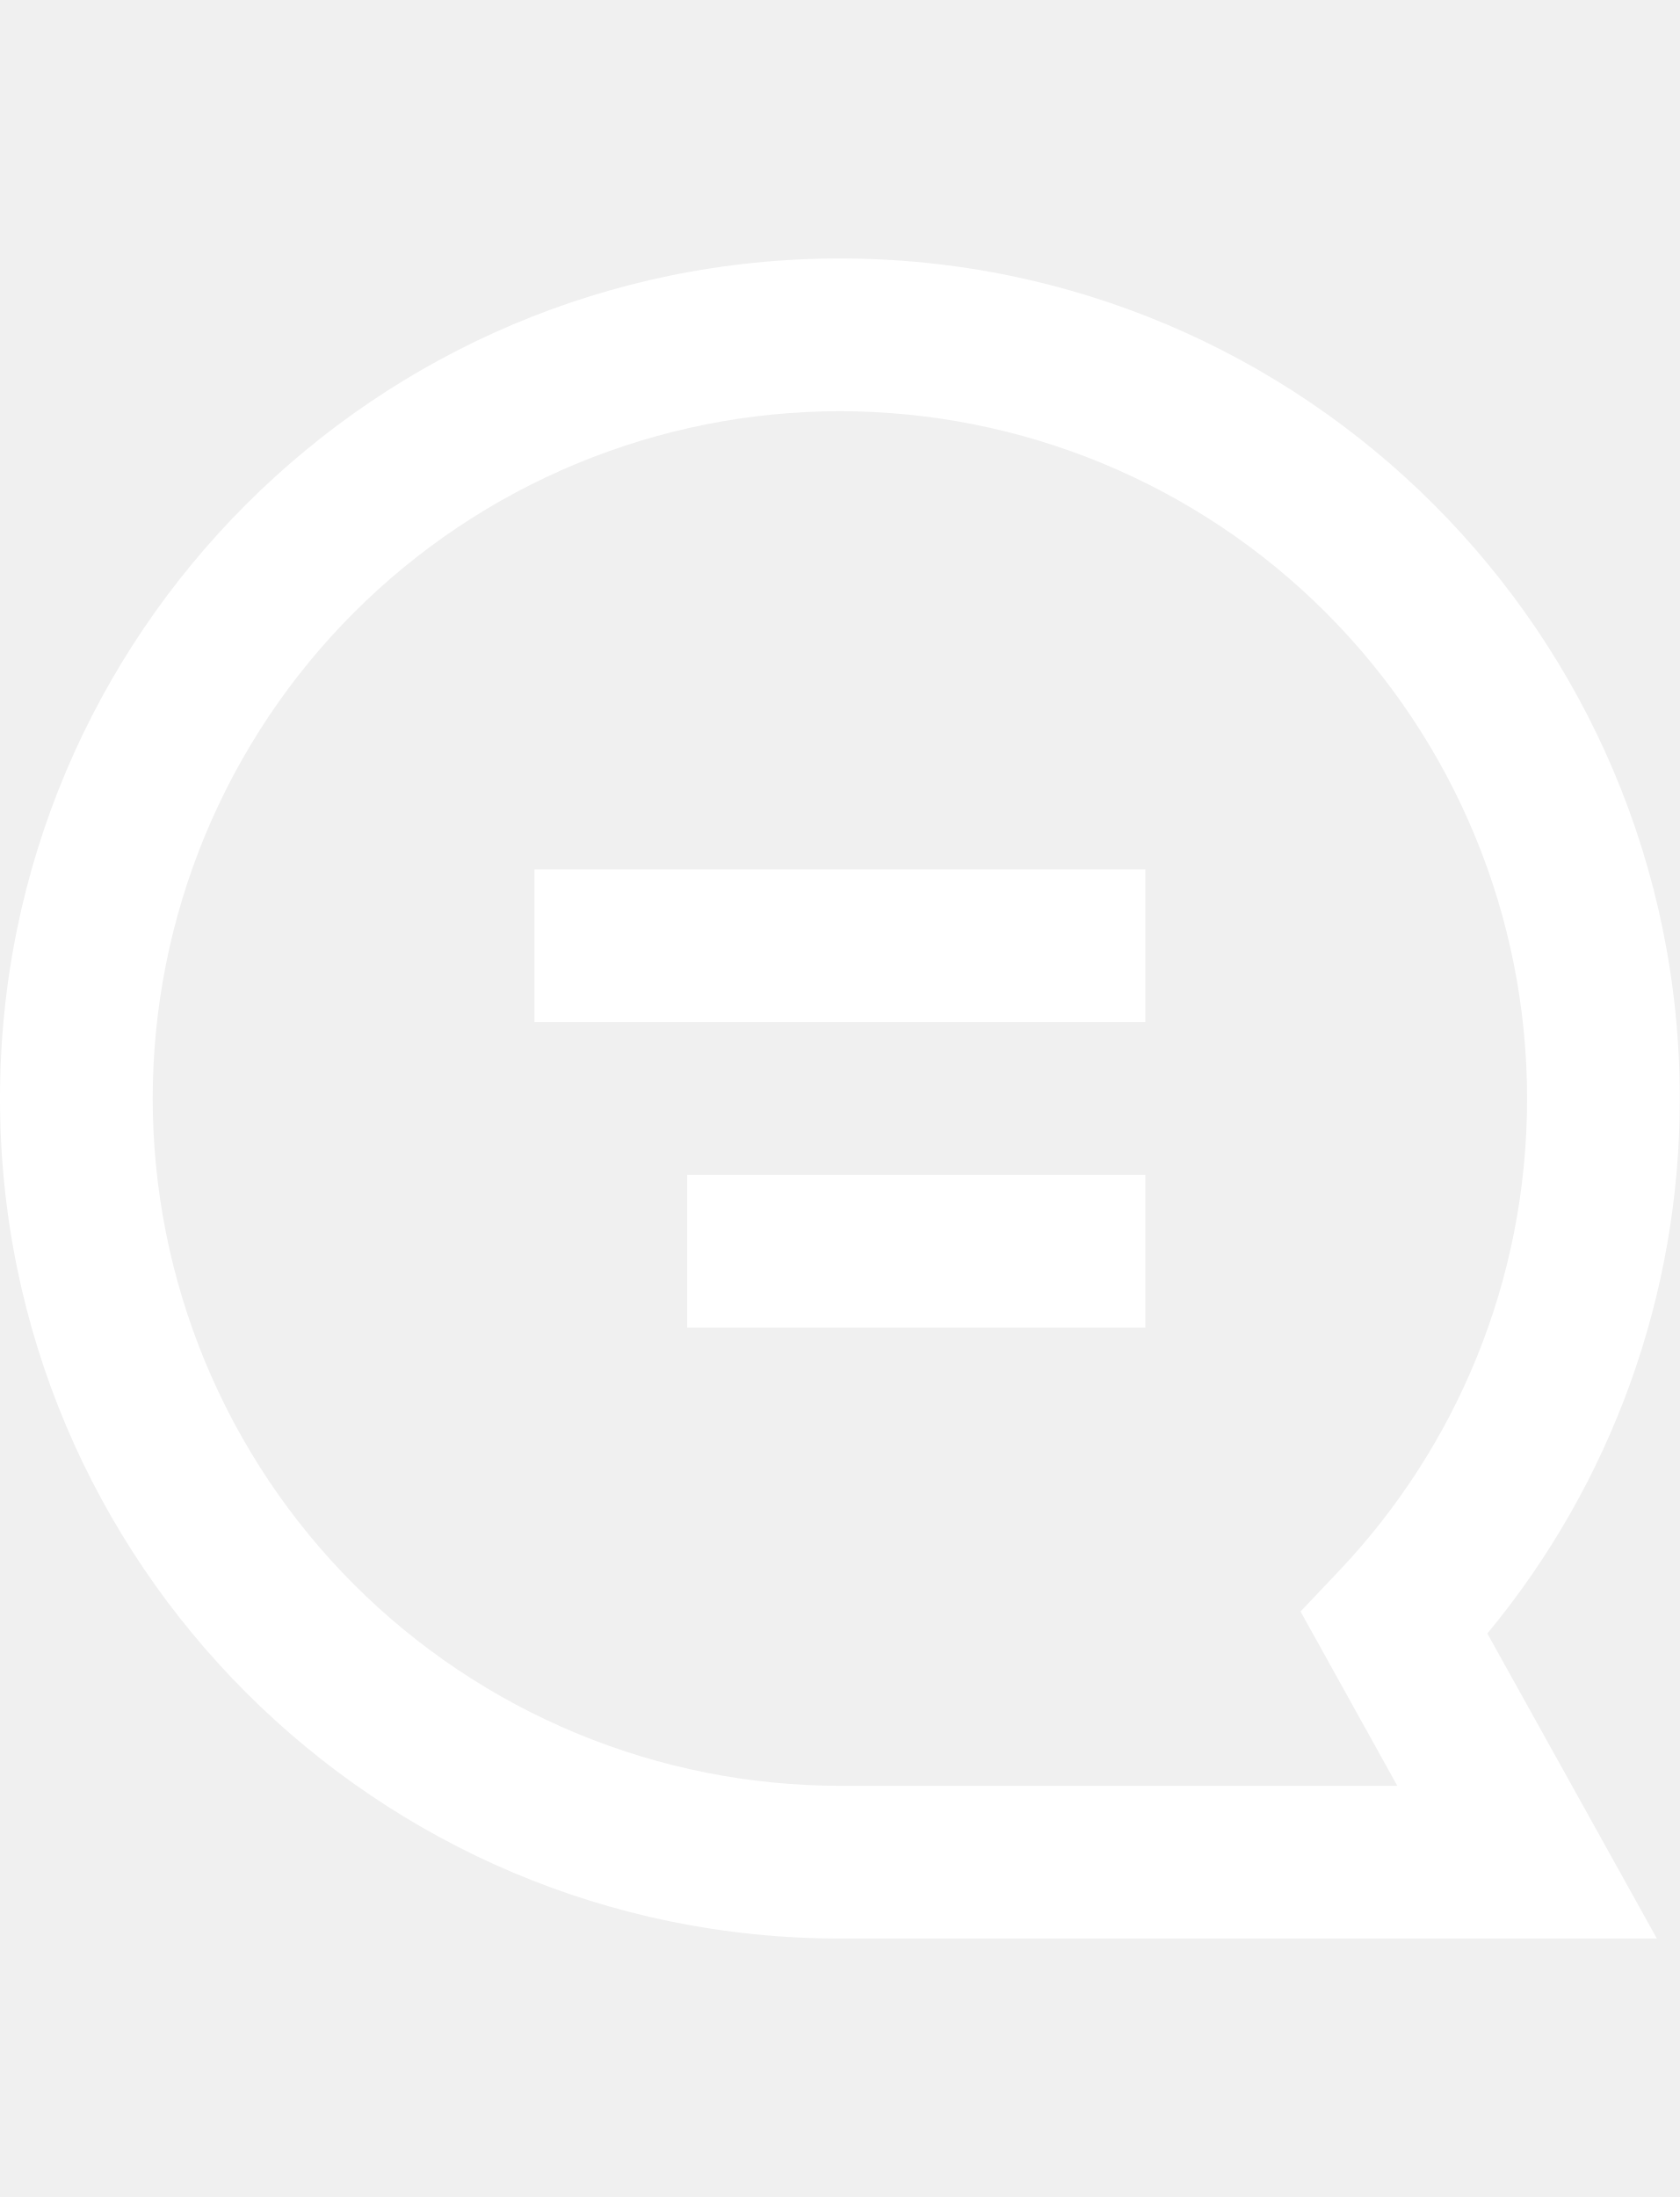
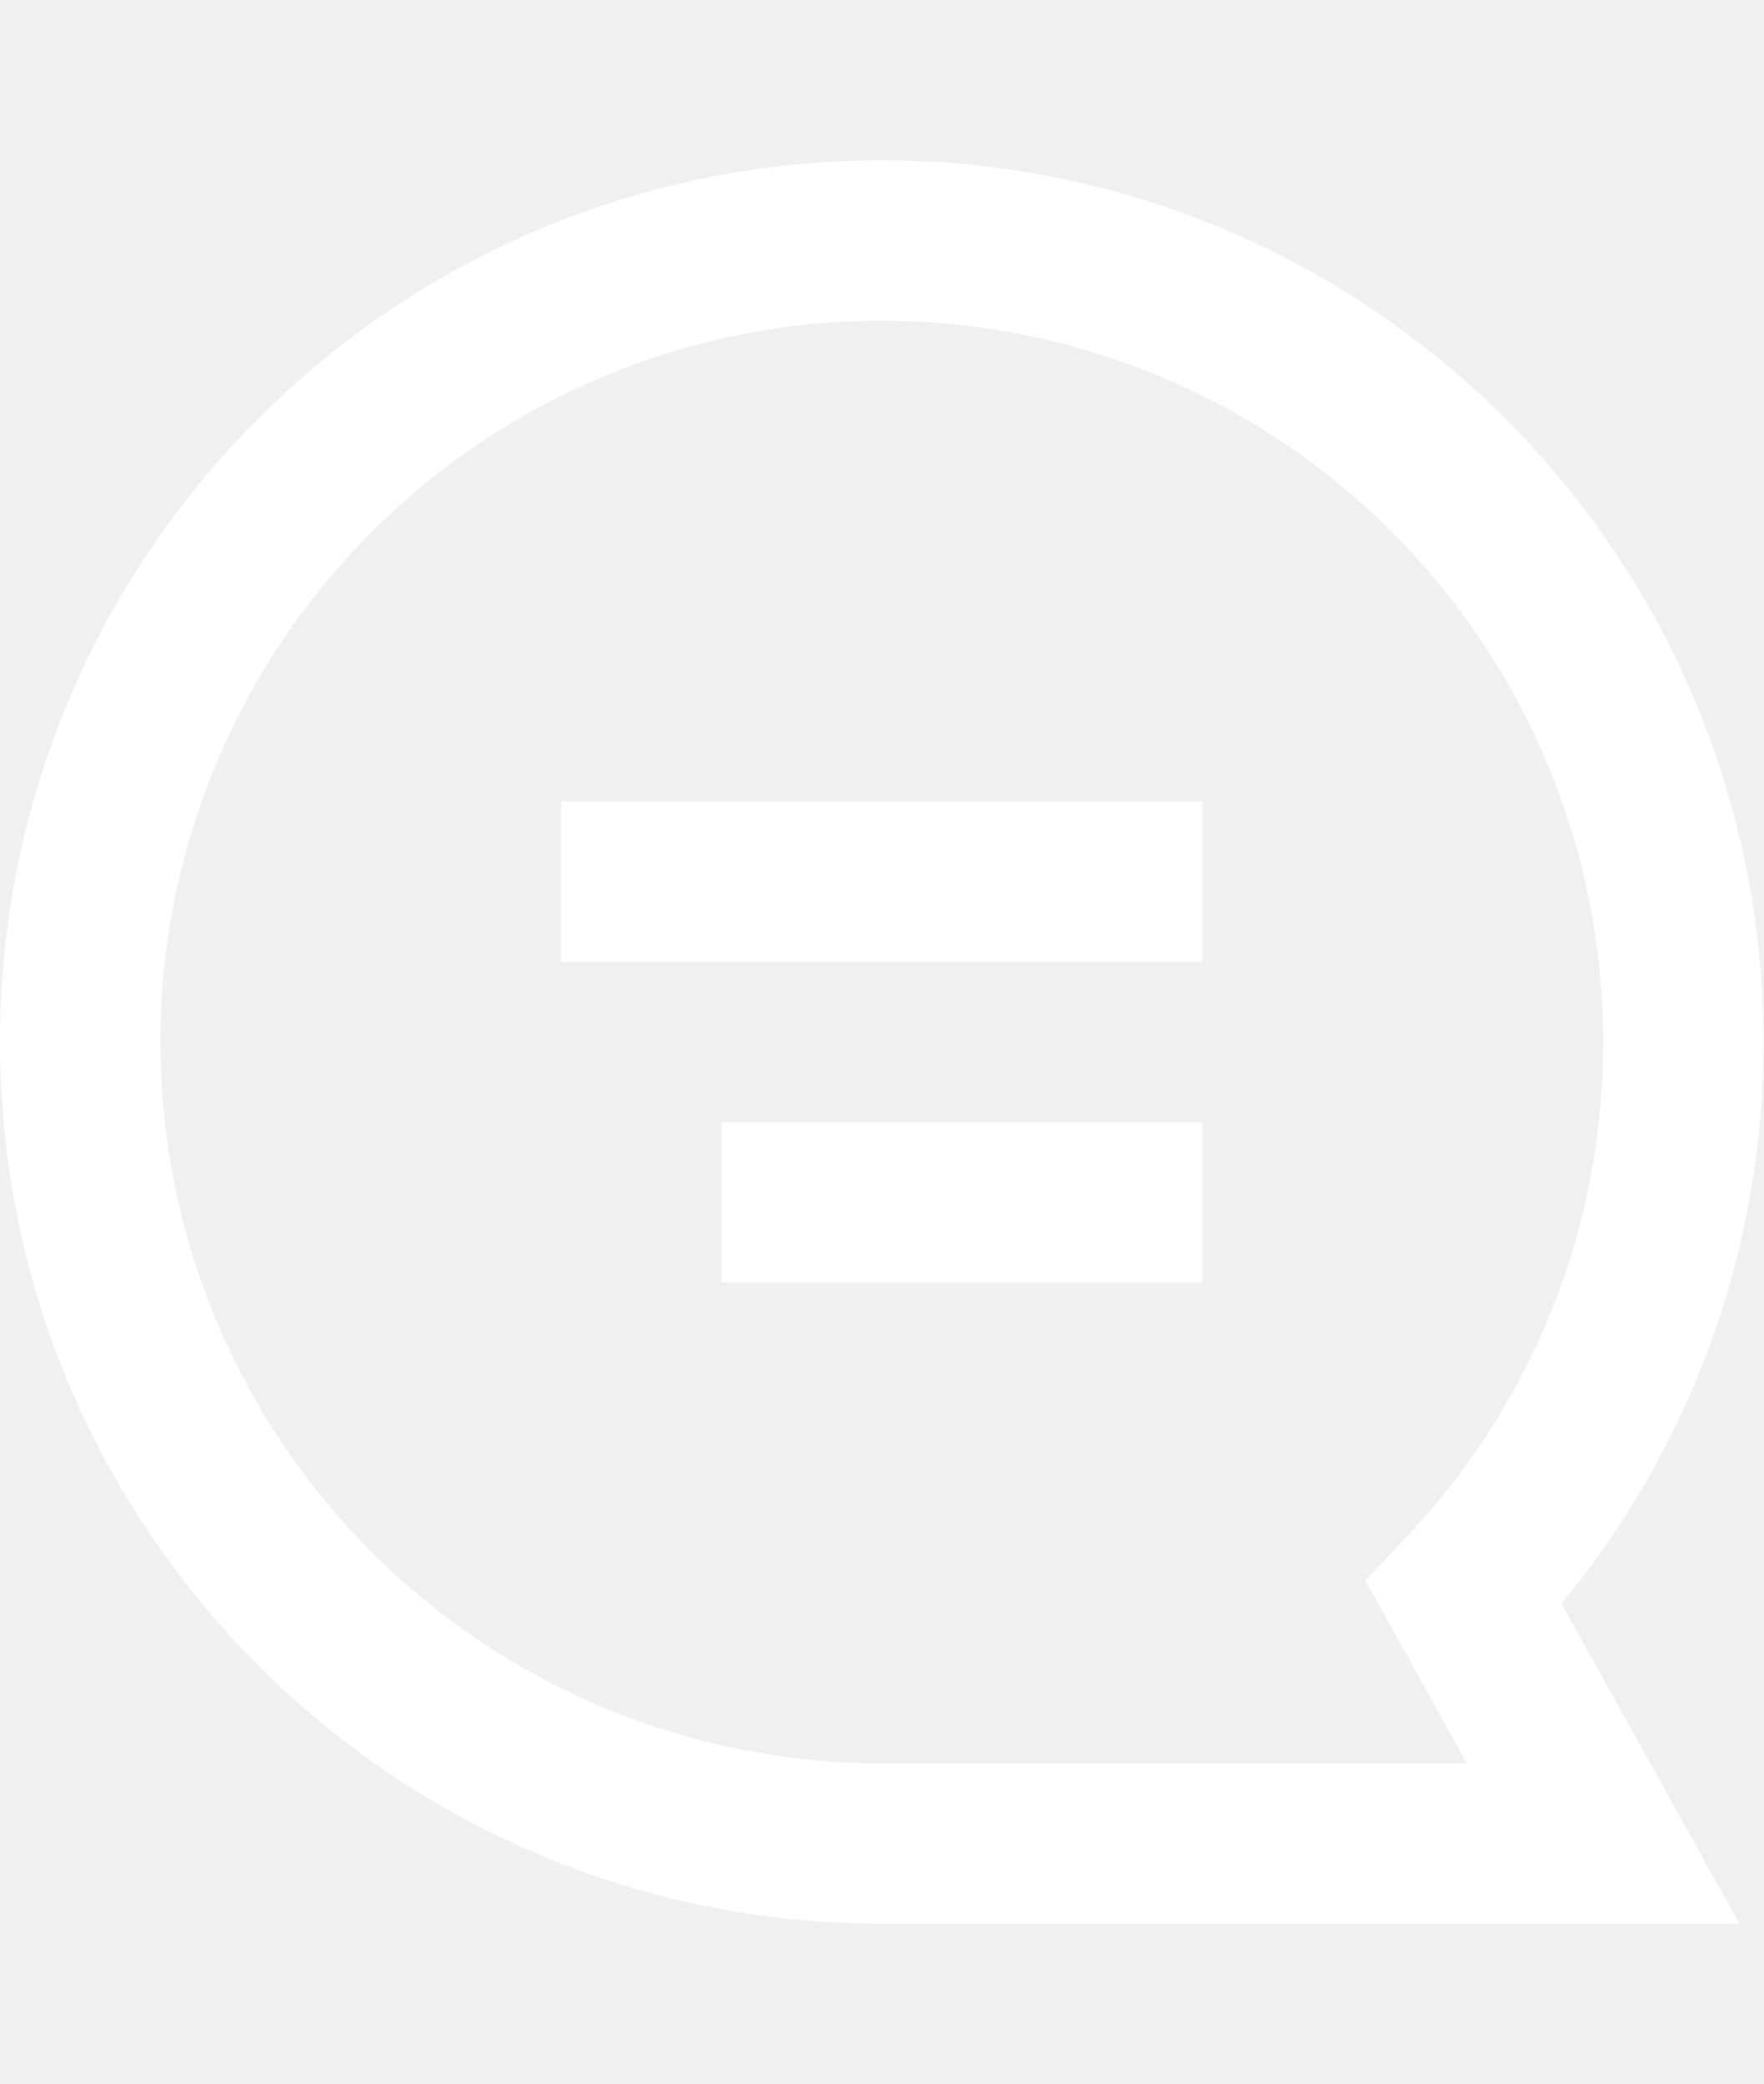
- <svg xmlns="http://www.w3.org/2000/svg" width="26" height="34" viewBox="0 0 34 34" fill="none">
+ <svg xmlns="http://www.w3.org/2000/svg" width="22" height="26" viewBox="0 0 34 34" fill="none">
  <path d="M17 3.091C20.689 3.091 24.227 4.556 26.835 7.165C29.444 9.773 30.909 13.311 30.909 17C30.909 20.704 29.464 24.067 27.103 26.56L26.324 27.382L28.282 30.909H17C15.173 30.909 13.365 30.549 11.677 29.85C9.99 29.151 8.456 28.127 7.165 26.835C5.873 25.544 4.849 24.01 4.15 22.323C3.451 20.635 3.091 18.827 3.091 17C3.091 15.173 3.451 13.365 4.15 11.677C4.849 9.99 5.873 8.456 7.165 7.165C8.456 5.873 9.99 4.849 11.677 4.15C13.365 3.451 15.173 3.091 17 3.091ZM34 17C34 7.611 26.389 0 17 0C7.611 0 -6.71901e-07 7.611 -6.71901e-07 17C-6.71901e-07 26.389 7.611 34 17 34H33.536L30.105 27.827C32.627 24.783 34.005 20.953 34 17ZM23.182 12.364H10.818V15.454H23.182V12.364ZM23.182 18.545H13.909V21.636H23.182V18.545Z" fill="white" />
</svg>
